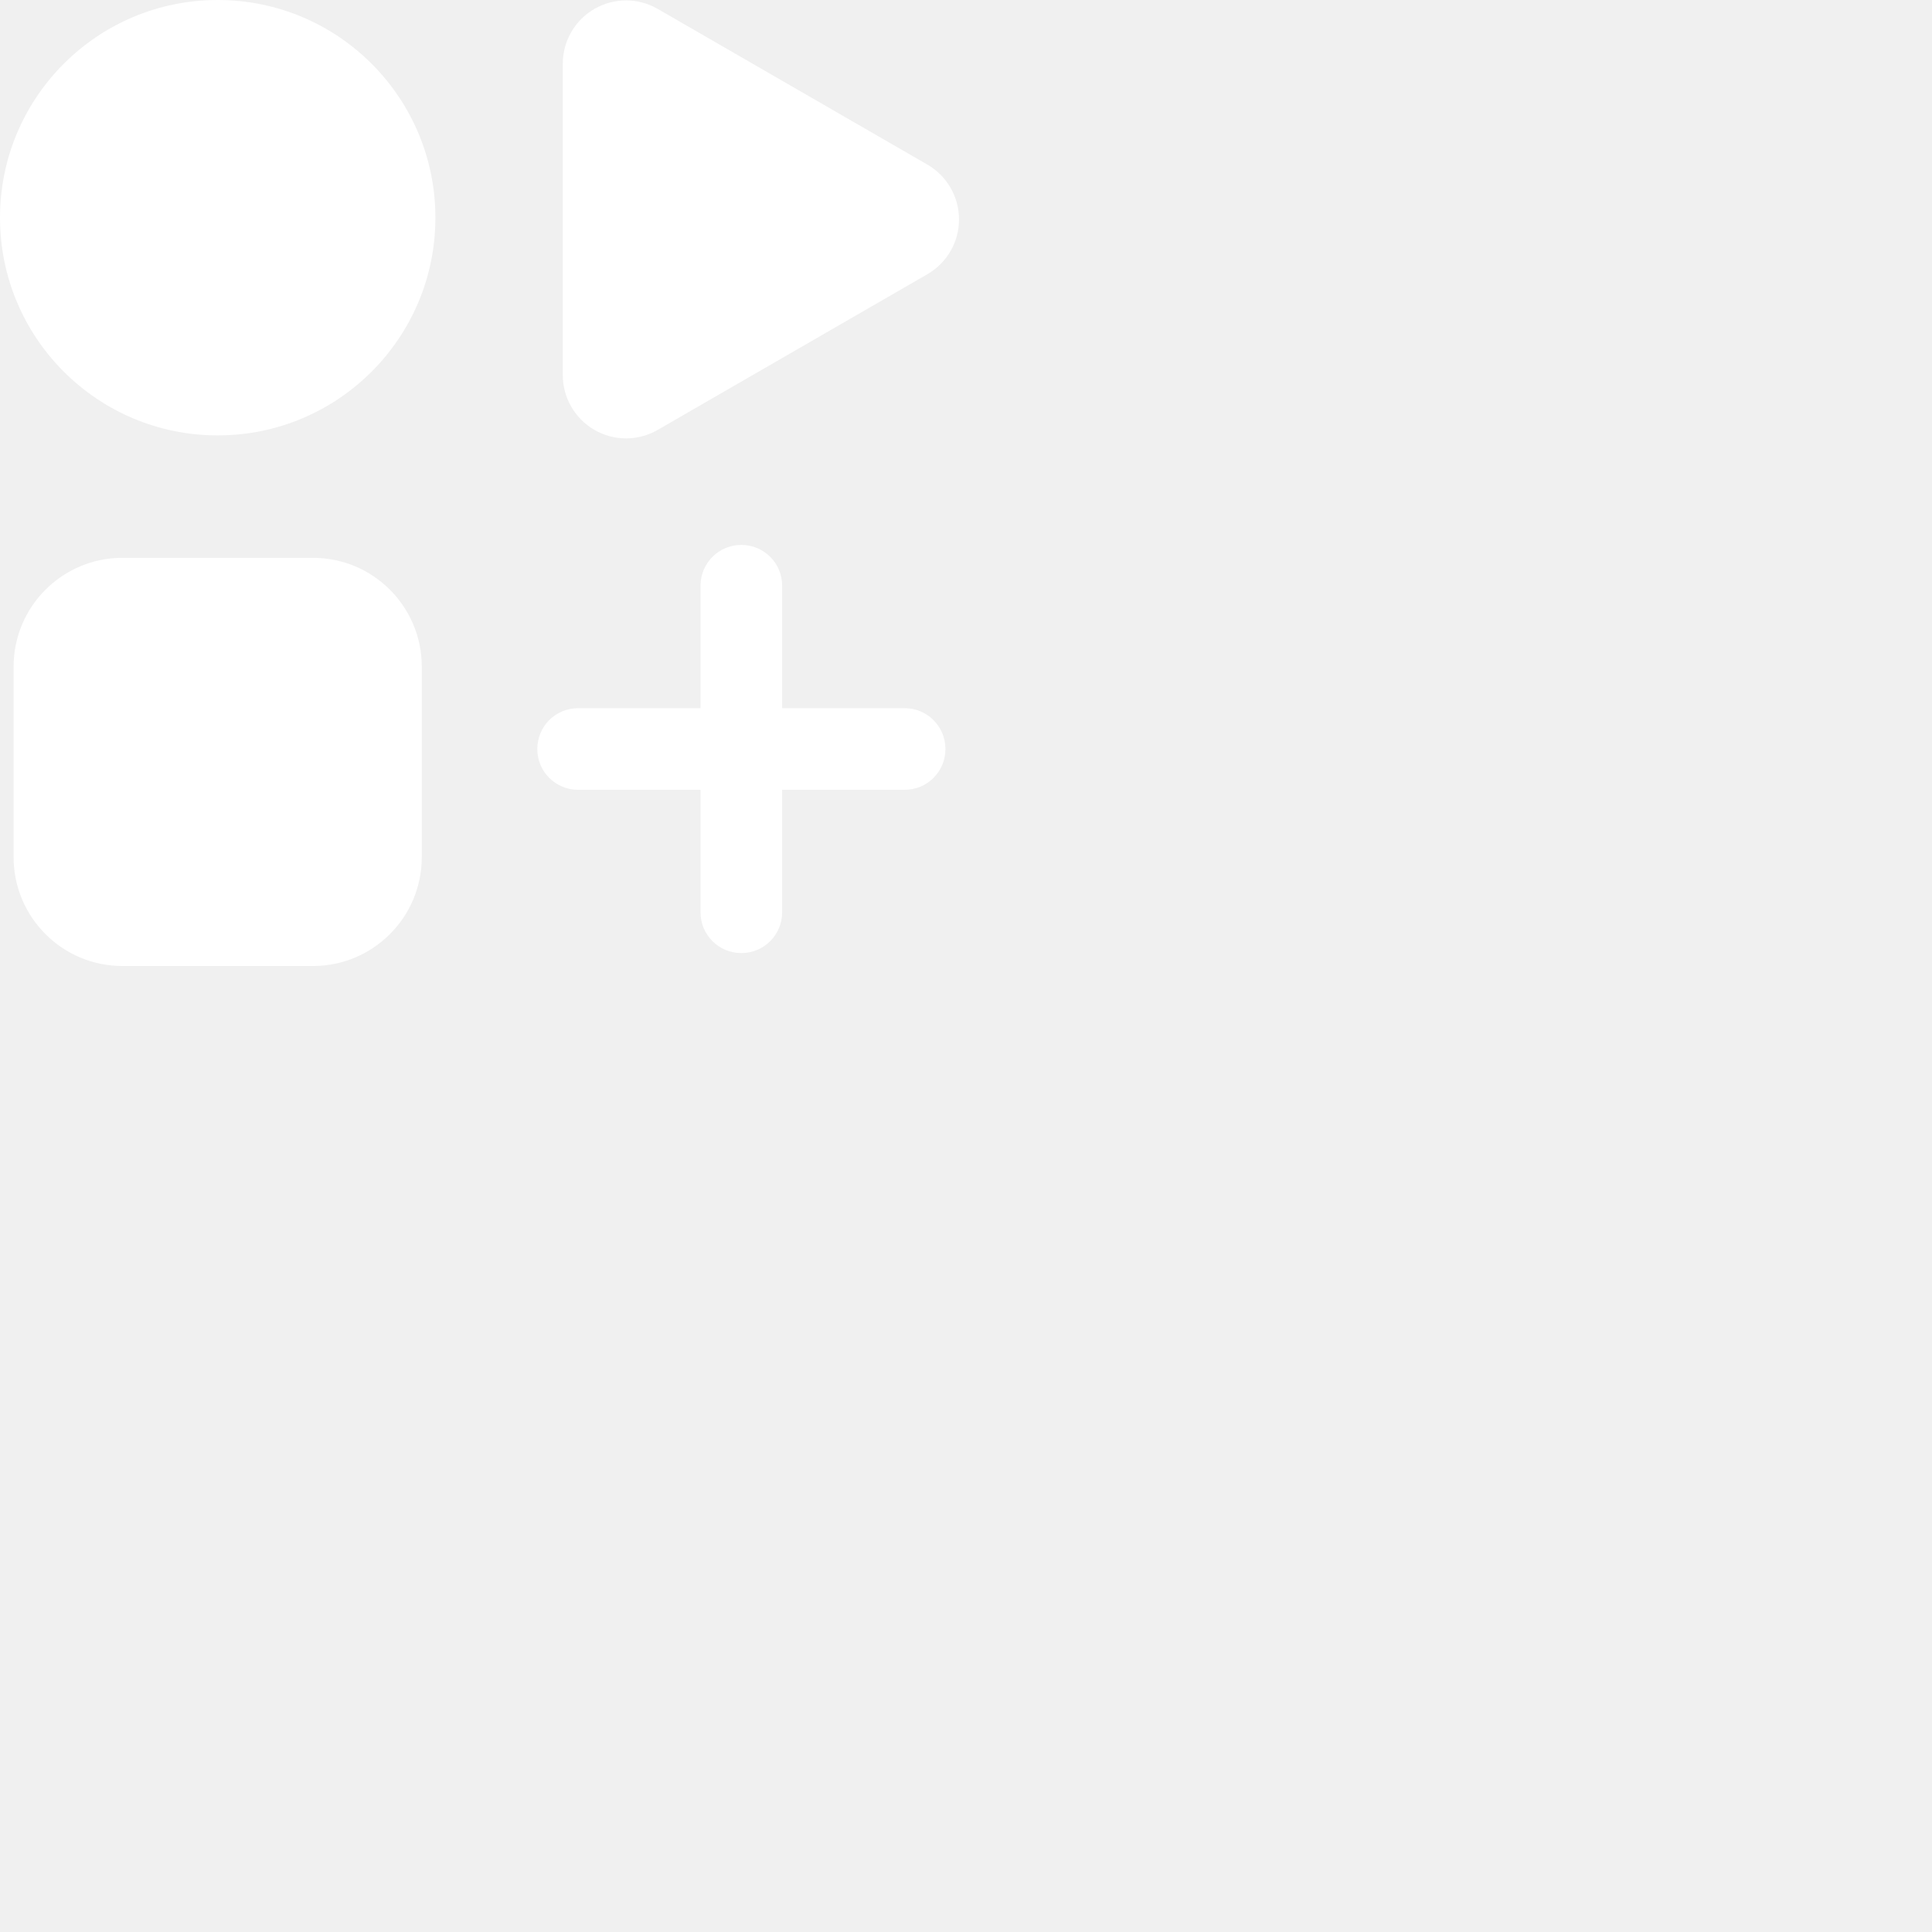
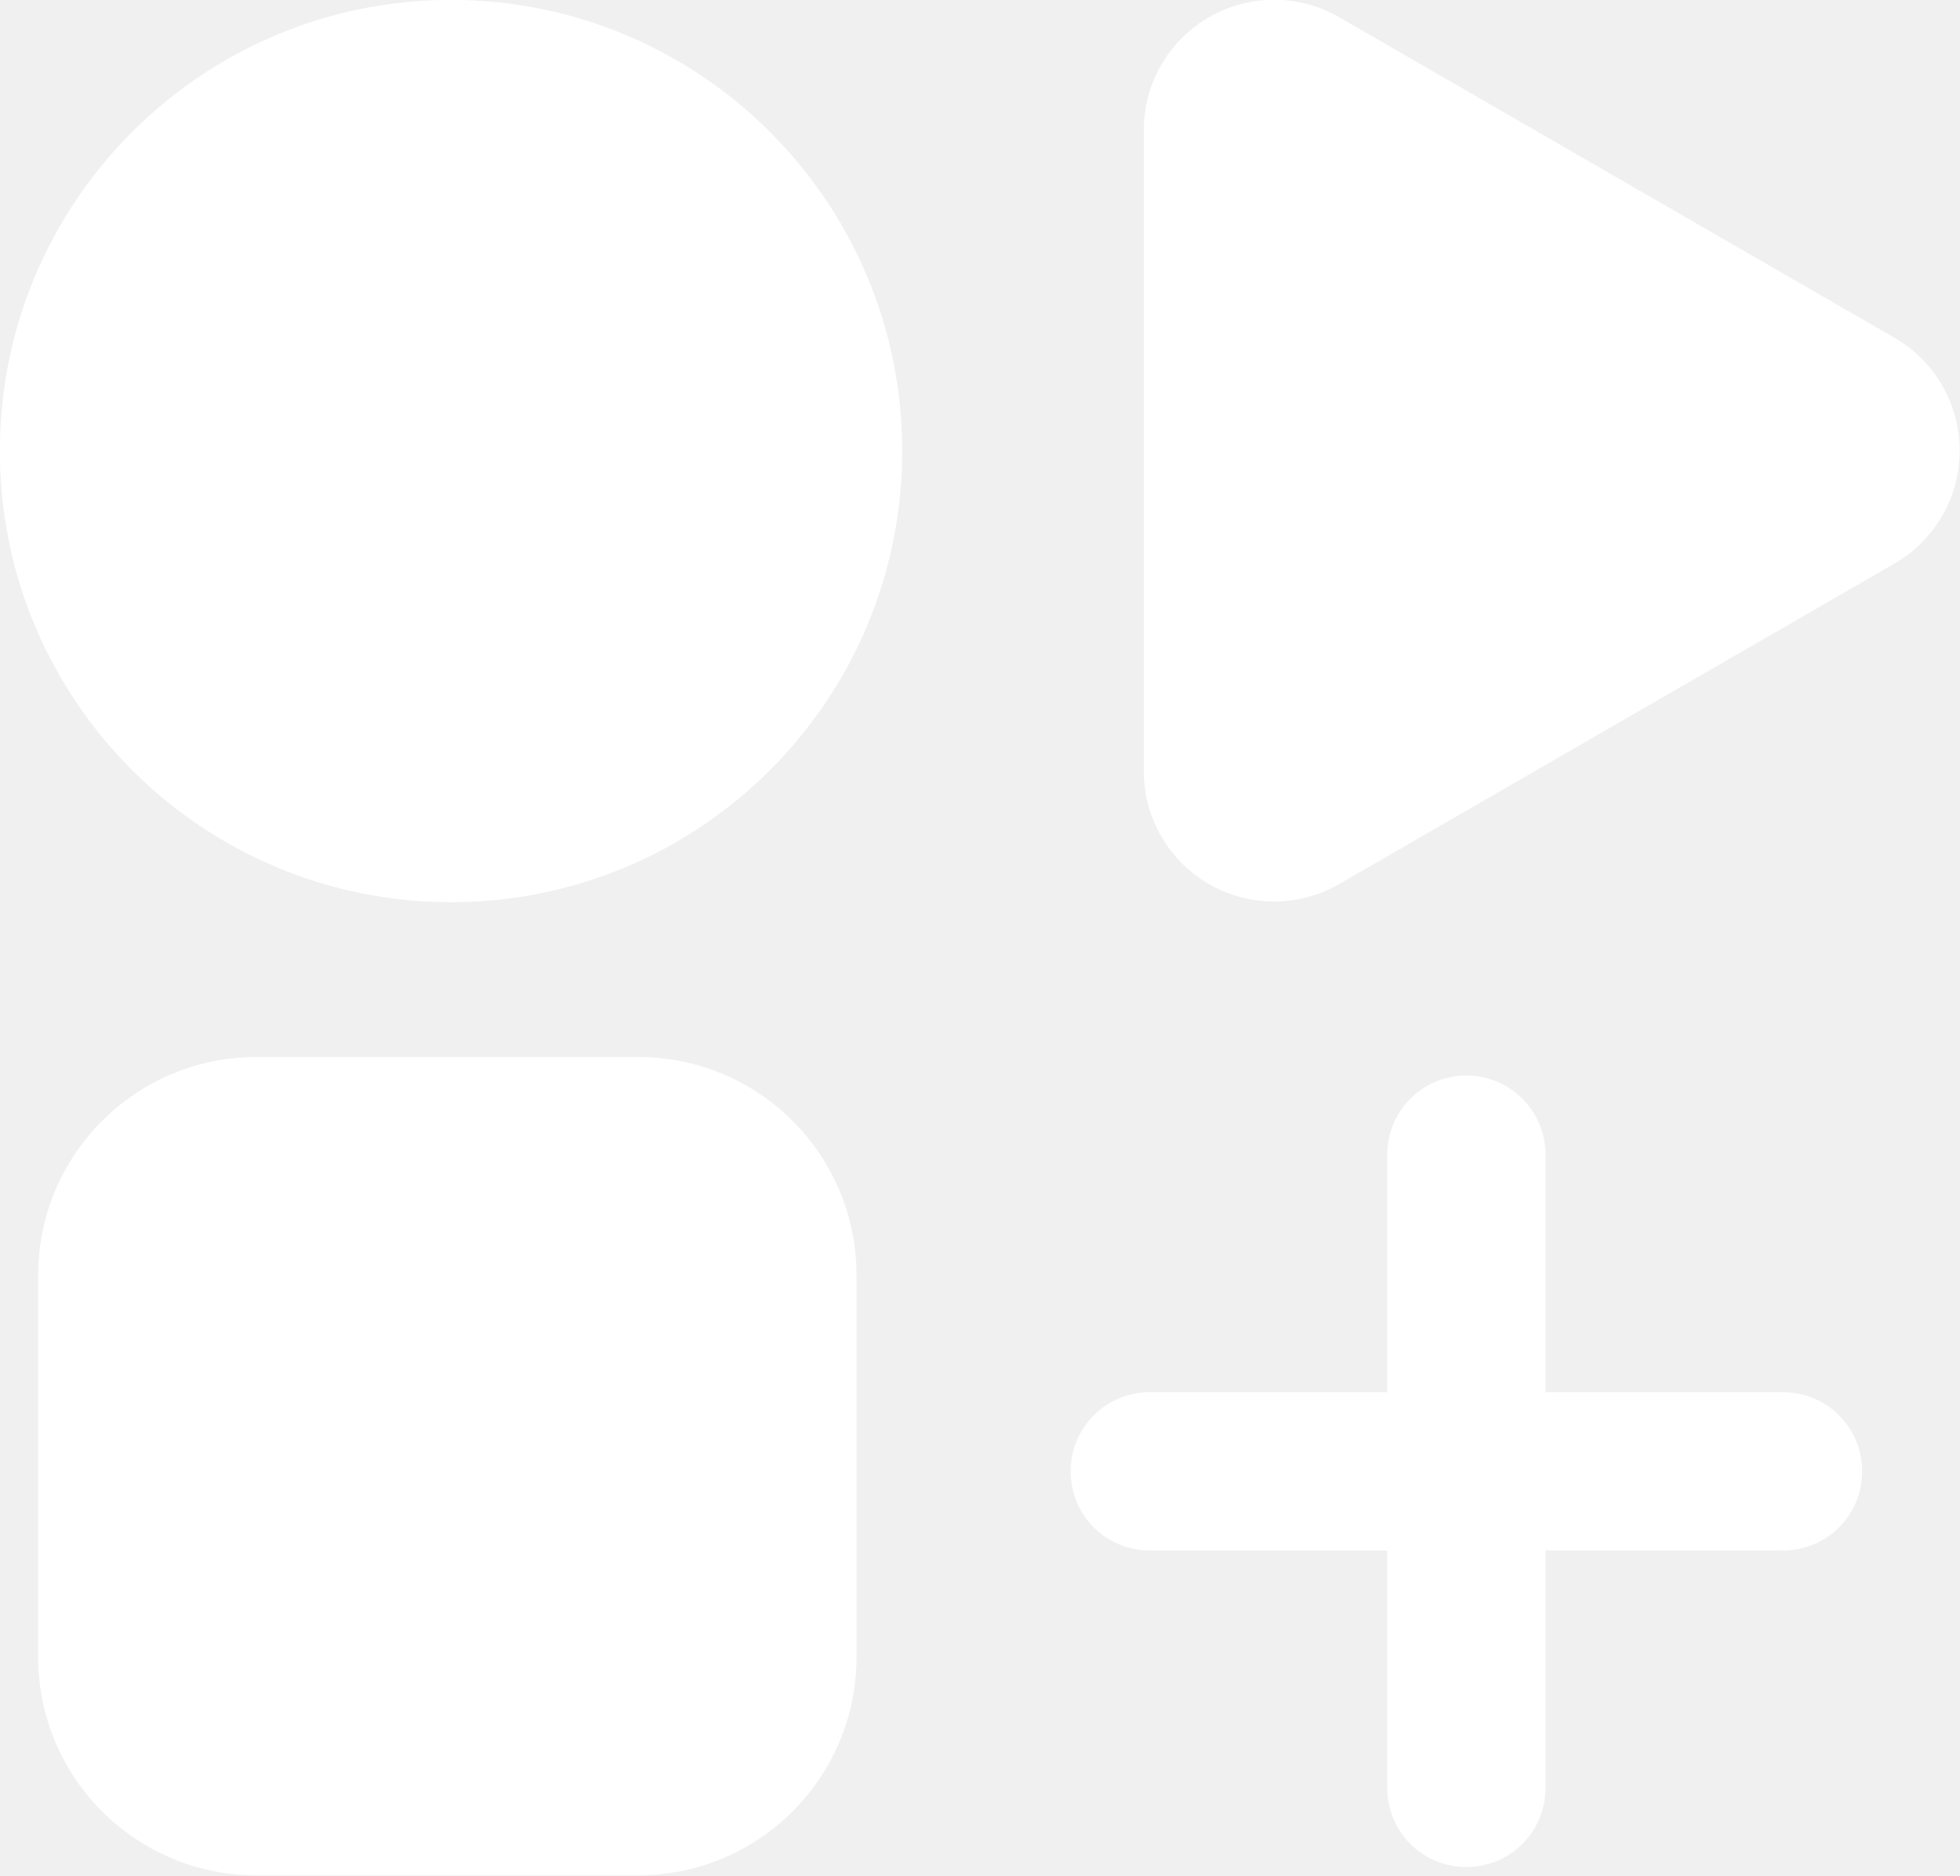
- <svg xmlns="http://www.w3.org/2000/svg" id="svg8" version="1.1" viewBox="0 0 128 128" height="128" width="128" xml:space="preserve">
-   <defs id="defs2" />
-   <g id="layer1" transform="translate(-32.23078,-32.00001)">
-     <g id="g2510" style="fill:#ffffff;fill-opacity:1;stroke-width:2.219" transform="matrix(1.703448,0,0,1.703448,-237.2902,-116.5065)">
-       <circle style="fill:#ffffff;fill-opacity:1;stroke-width:0.587" id="circle2502" cx="166.688" cy="95.647" r="8.467" />
-       <rect style="fill:#ffffff;fill-opacity:1;stroke-width:0.587" id="rect2504" width="15.875" height="15.875" x="158.75" y="108.876" rx="4.233" ry="4.233" />
-       <path style="fill:#ffffff;fill-opacity:1;stroke-width:0.587" id="path2506" d="m 69.514,58.833 -1.781,0 -10.247,0 a 2.444,2.444 60 0 1 -2.117,-3.666 l 0.89,-1.542 5.124,-8.874 a 2.444,2.444 2.5219902e-7 0 1 4.233,0 l 0.89,1.542 5.124,8.874 a 2.444,2.444 120 0 1 -2.117,3.666 z" transform="matrix(0.8720458,0.5034759,0.5034759,-0.8720458,104.0499,109.8888)" />
-       <path id="path2508" style="fill:#ffffff;fill-opacity:1;stroke-width:5.87" transform="rotate(90)" d="m 116.311,-194.992 c 0.879,0 1.587,0.708 1.587,1.587 v 12.7 c 0,0.879 -0.708,1.587 -1.587,1.587 -0.879,0 -1.587,-0.708 -1.587,-1.587 v -12.7 c 0,-0.879 0.708,-1.587 1.587,-1.587 z m -7.937,7.938 c 0,-0.879 0.708,-1.587 1.587,-1.587 h 12.7 c 0.879,0 1.587,0.708 1.587,1.587 0,0.879 -0.708,1.587 -1.587,1.587 h -12.7 c -0.879,0 -1.587,-0.708 -1.587,-1.587 z" />
+ <svg xmlns="http://www.w3.org/2000/svg" width="66.885" height="64" version="1.1" viewBox="0 0 66.885 64" xml:space="preserve">
+   <g transform="translate(-30.558 -32)">
+     <g transform="matrix(1.7016 0 0 1.7016 -237.69 -115.36)" fill="#fff">
+       <circle cx="166.69" cy="95.647" r="9.048" stroke-width=".588" />
+       <rect x="158.41" y="107.8" width="16.412" height="16.412" rx="4.377" ry="4.377" stroke-width=".588" />
+       <path transform="matrix(.9259 .53457 .53457 -.9259 99.826 110.69)" d="m69.514 58.833h-1.781-10.247a2.444 2.444 60 0 1-2.117-3.666l6.014-10.416a2.444 2.444 2.522e-7 0 1 4.233 0l6.014 10.416a2.444 2.444 120 0 1-2.117 3.666z" stroke-width=".553" />
+       <path d="m194.99 116.11c0 0.879-0.708 1.587-1.587 1.587h-12.7c-0.879 0-1.587-0.708-1.587-1.587s0.708-1.587 1.587-1.587h12.7c0.879 0 1.587 0.708 1.587 1.587zm-7.938-7.938c0.879 0 1.587 0.708 1.587 1.587v12.7c0 0.879-0.708 1.587-1.587 1.587-0.879 0-1.587-0.708-1.587-1.587v-12.7c0-0.879 0.708-1.587 1.587-1.587z" stroke-width="5.877" />
    </g>
  </g>
</svg>
